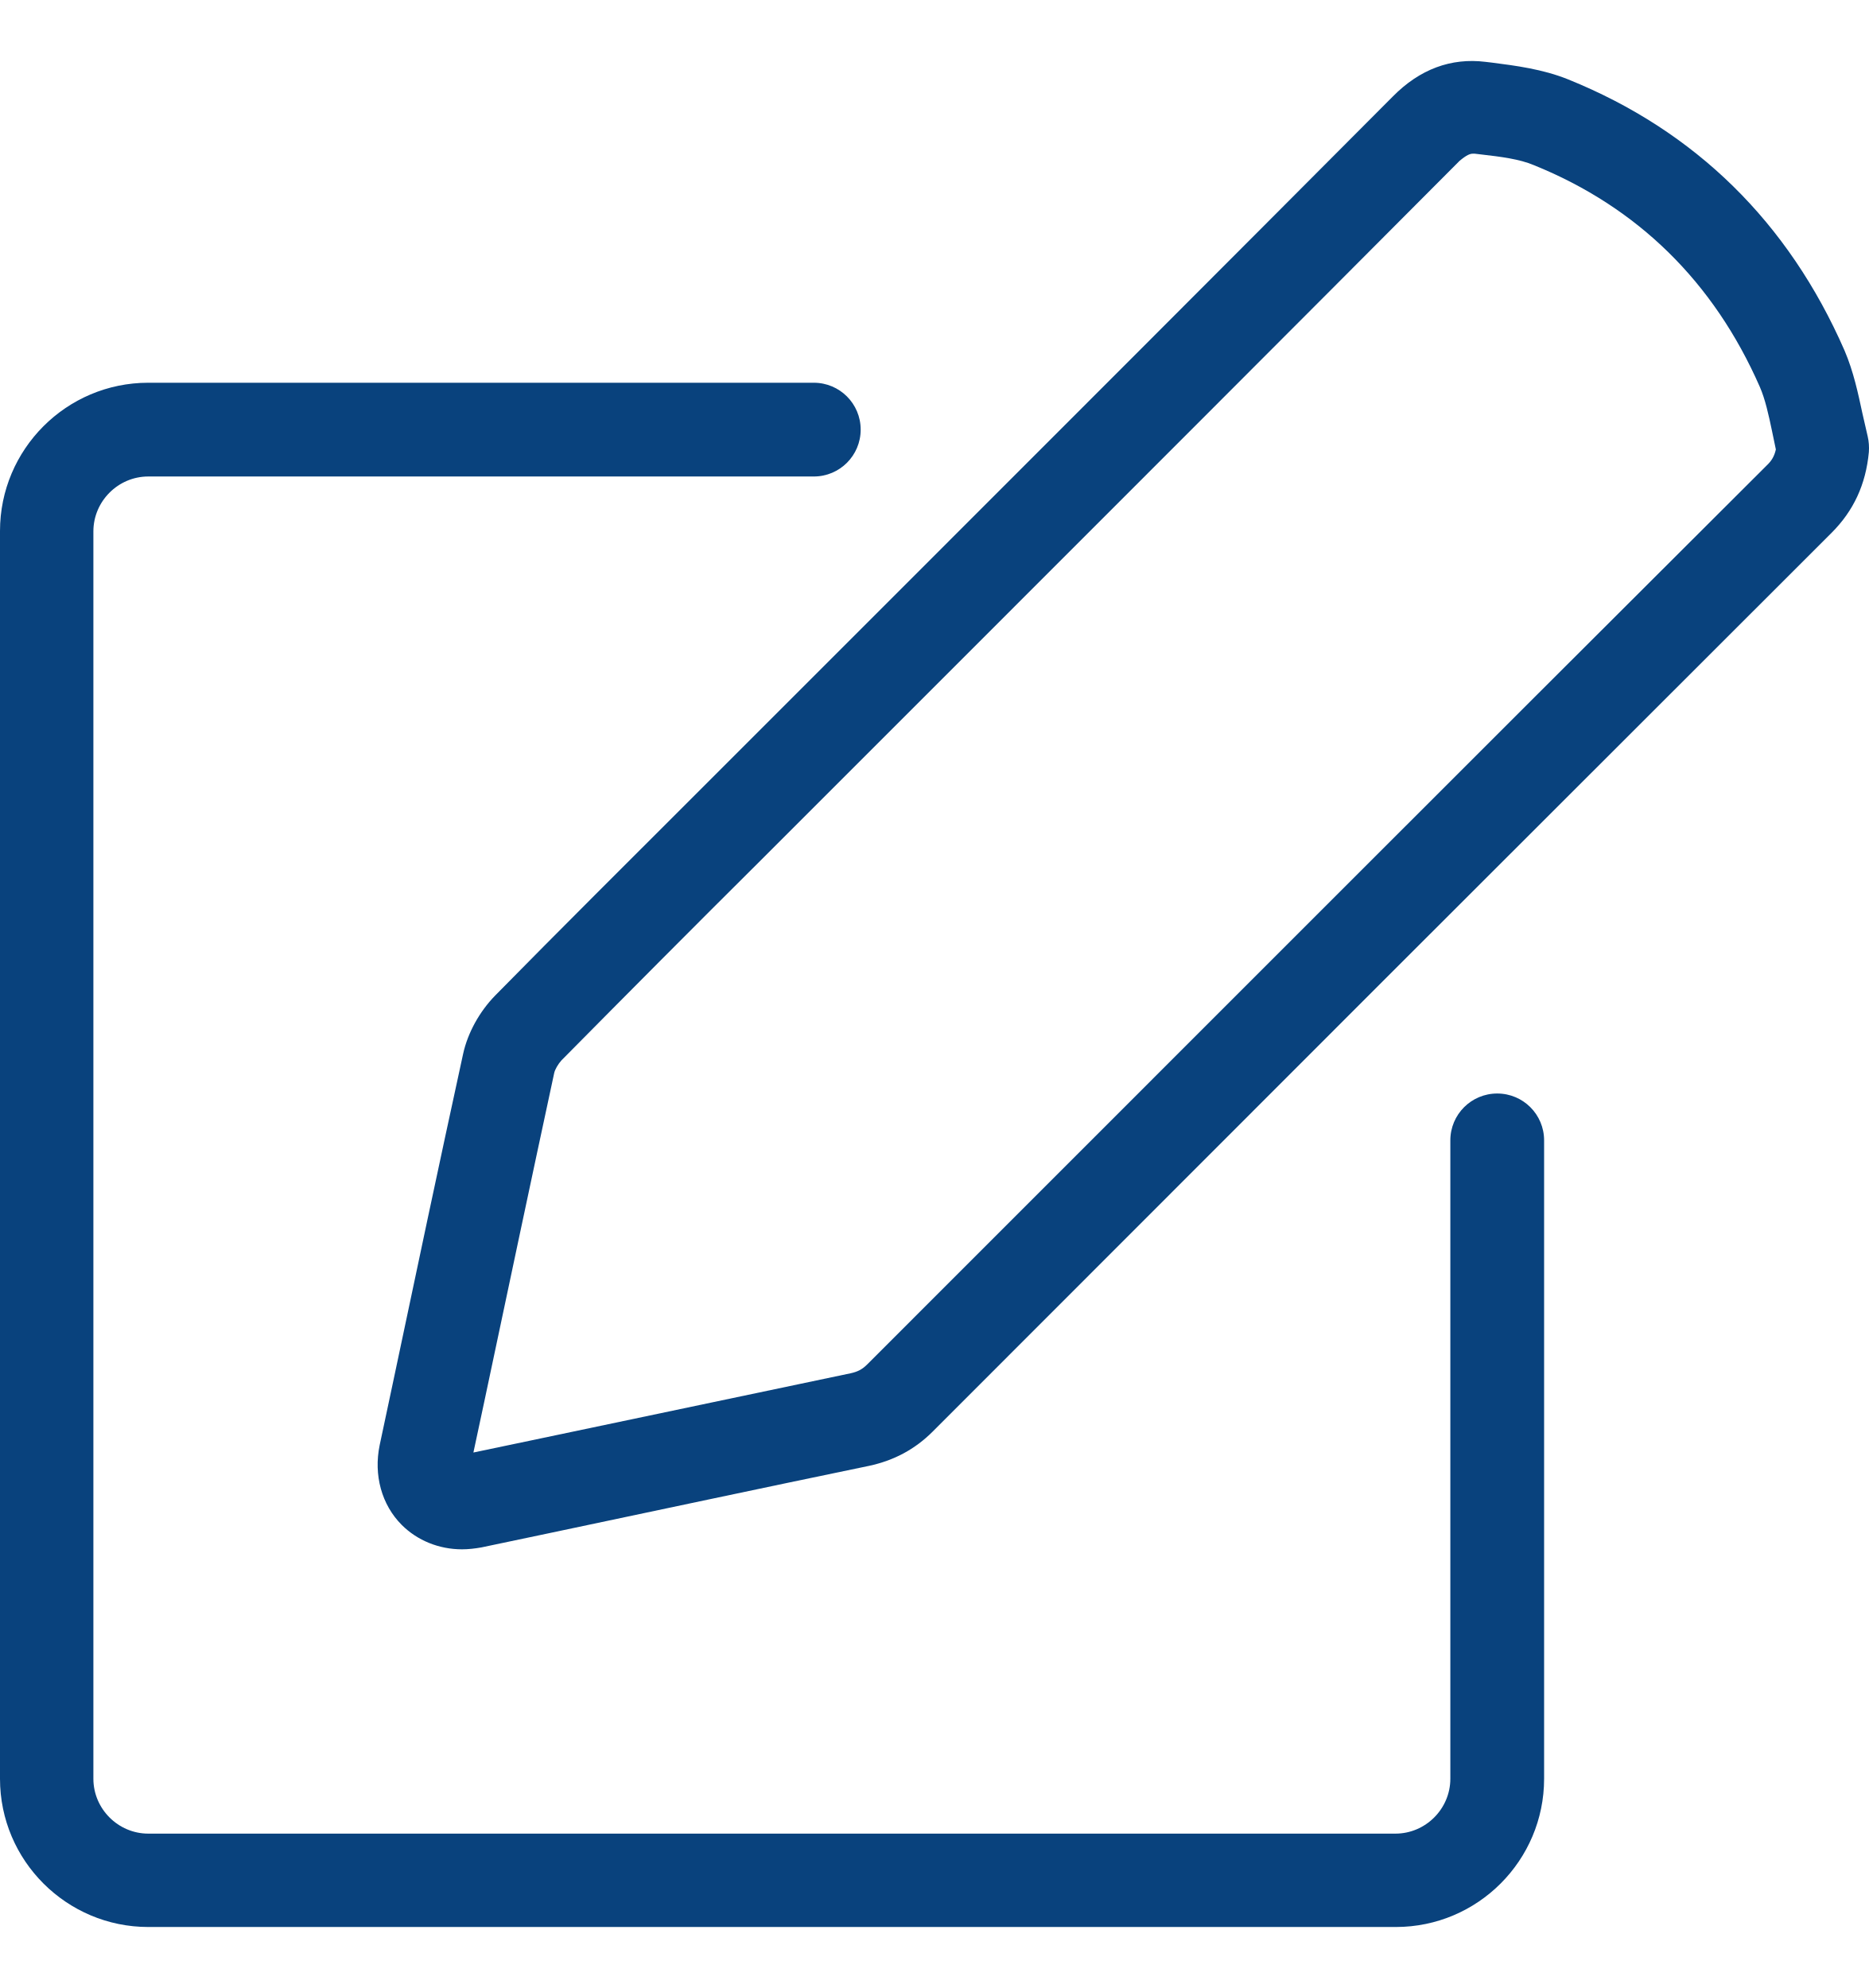
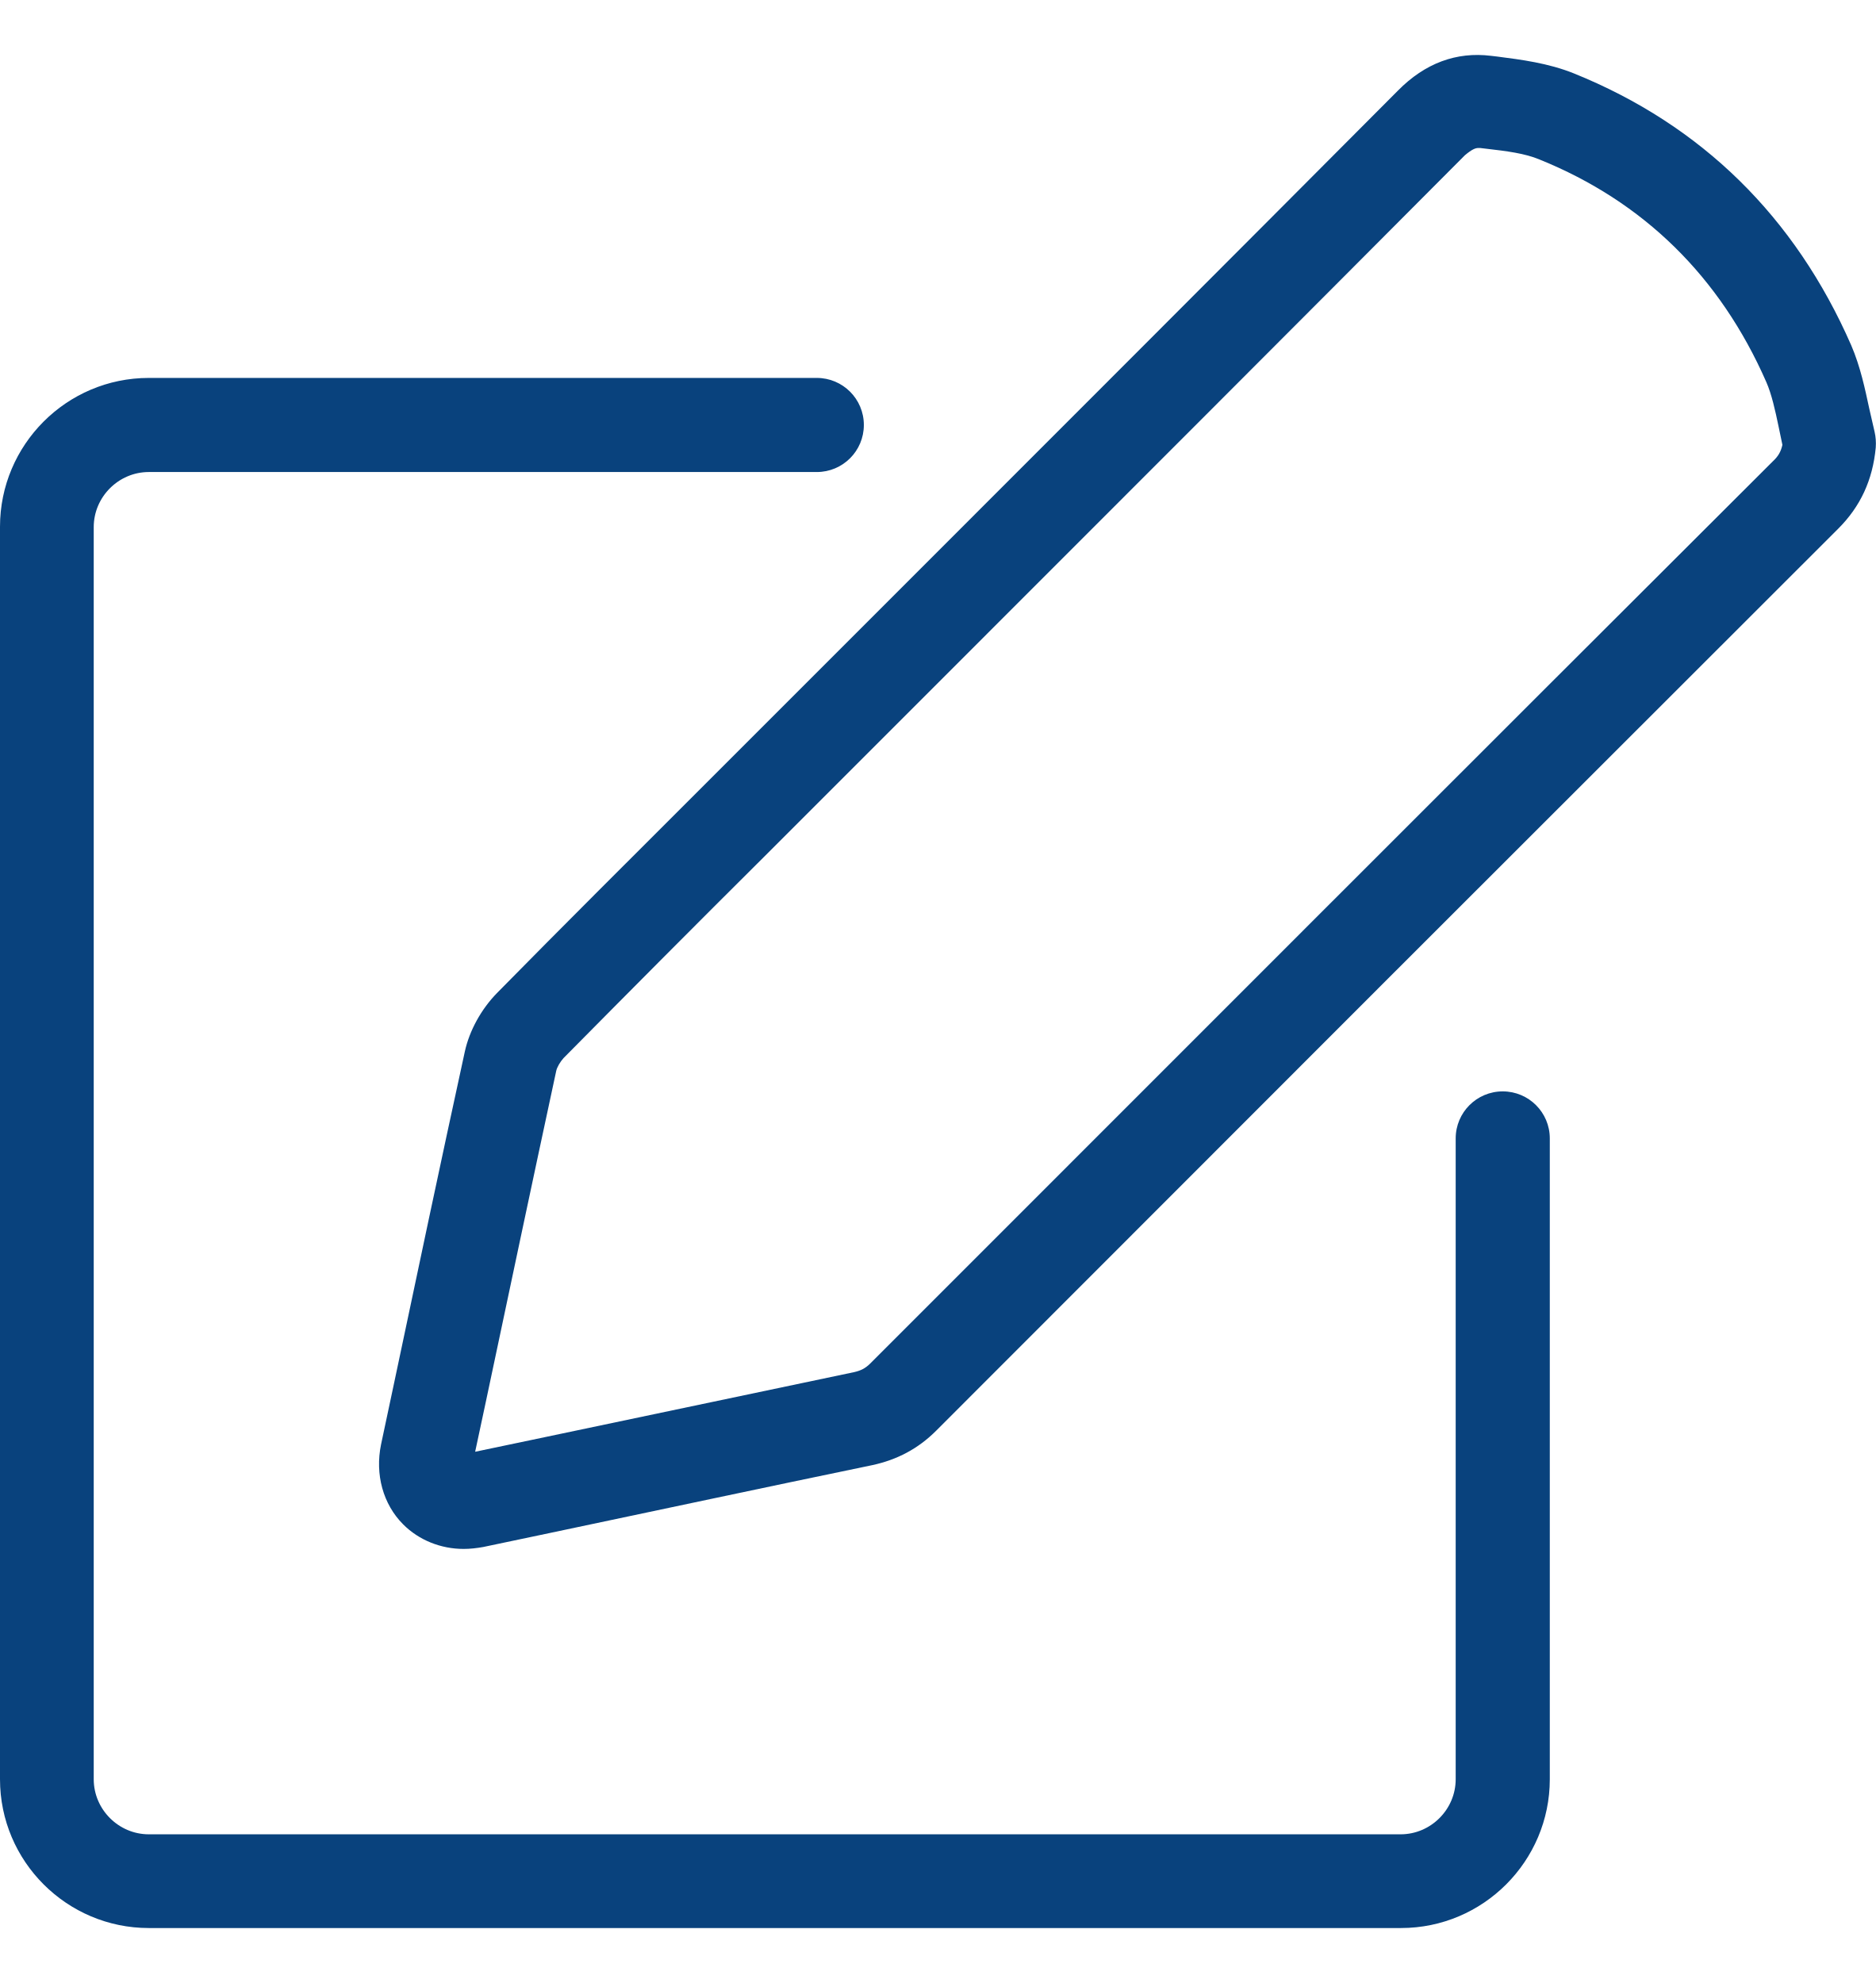
- <svg xmlns="http://www.w3.org/2000/svg" width="47" height="50" version="1.1" id="Capa_1" x="0px" y="0px" viewBox="0 0 490.337 490.337" style="enable-background:new 0 0 490.337 490.337;" xml:space="preserve">
+ <svg xmlns="http://www.w3.org/2000/svg" width="35" height="37" version="1.1" id="Capa_1" x="0px" y="0px" viewBox="0 0 490.337 490.337" style="enable-background:new 0 0 490.337 490.337;" xml:space="preserve">
  <g>
    <g>
      <path d="M229.9,145.379l-47.5,47.5c-17.5,17.5-35.1,35-52.5,52.7c-4.1,4.2-7.2,9.8-8.4,15.3c-6.3,28.9-12.4,57.8-18.5,86.7    l-3.4,16c-1.6,7.8,0.5,15.6,5.8,20.9c4.1,4.1,9.8,6.4,15.8,6.4c1.7,0,3.4-0.2,5.1-0.5l17.6-3.7c28-5.9,56.1-11.9,84.1-17.7    c6.5-1.4,12-4.3,16.7-9c78.6-78.7,157.2-157.3,235.8-235.8c5.8-5.8,9-12.7,9.8-21.2c0.1-1.4,0-2.8-0.3-4.1c-0.5-2-0.9-4.1-1.4-6.1    c-1.1-5.1-2.3-10.9-4.7-16.5l0,0c-14.7-33.6-39.1-57.6-72.5-71.1c-6.7-2.7-13.8-3.6-20-4.4l-1.7-0.2c-9-1.1-17.2,1.9-24.3,9.1    C320.4,54.879,275.1,100.179,229.9,145.379z M386.4,24.679c0.2,0,0.3,0,0.5,0l1.7,0.2c5.2,0.6,10,1.2,13.8,2.8    c27.2,11,47.2,30.6,59.3,58.2c1.4,3.2,2.3,7.3,3.2,11.6c0.3,1.6,0.7,3.2,1,4.8c-0.4,1.8-1.1,3-2.5,4.3    c-78.7,78.5-157.3,157.2-235.9,235.8c-1.3,1.3-2.5,1.9-4.3,2.3c-28.1,5.9-56.1,11.8-84.2,17.7l-14.8,3.1l2.8-13.1    c6.1-28.8,12.2-57.7,18.4-86.5c0.2-0.9,1-2.3,1.9-3.3c17.4-17.6,34.8-35.1,52.3-52.5l47.5-47.5c45.3-45.3,90.6-90.6,135.8-136    C384.8,24.979,385.7,24.679,386.4,24.679z" fill="#09427D" />
      <path d="M38.9,109.379h174.6c6.8,0,12.3-5.5,12.3-12.3s-5.5-12.3-12.3-12.3H38.9c-21.5,0-38.9,17.5-38.9,38.9v327.4    c0,21.5,17.5,38.9,38.9,38.9h327.3c21.5,0,38.9-17.5,38.9-38.9v-167.5c0-6.8-5.5-12.3-12.3-12.3s-12.3,5.5-12.3,12.3v167.5    c0,7.9-6.5,14.4-14.4,14.4H38.9c-7.9,0-14.4-6.5-14.4-14.4v-327.3C24.5,115.879,31,109.379,38.9,109.379z" fill="#09427D" />
    </g>
  </g>
  <g>
</g>
  <g>
</g>
  <g>
</g>
  <g>
</g>
  <g>
</g>
  <g>
</g>
  <g>
</g>
  <g>
</g>
  <g>
</g>
  <g>
</g>
  <g>
</g>
  <g>
</g>
  <g>
</g>
  <g>
</g>
  <g>
</g>
</svg>
